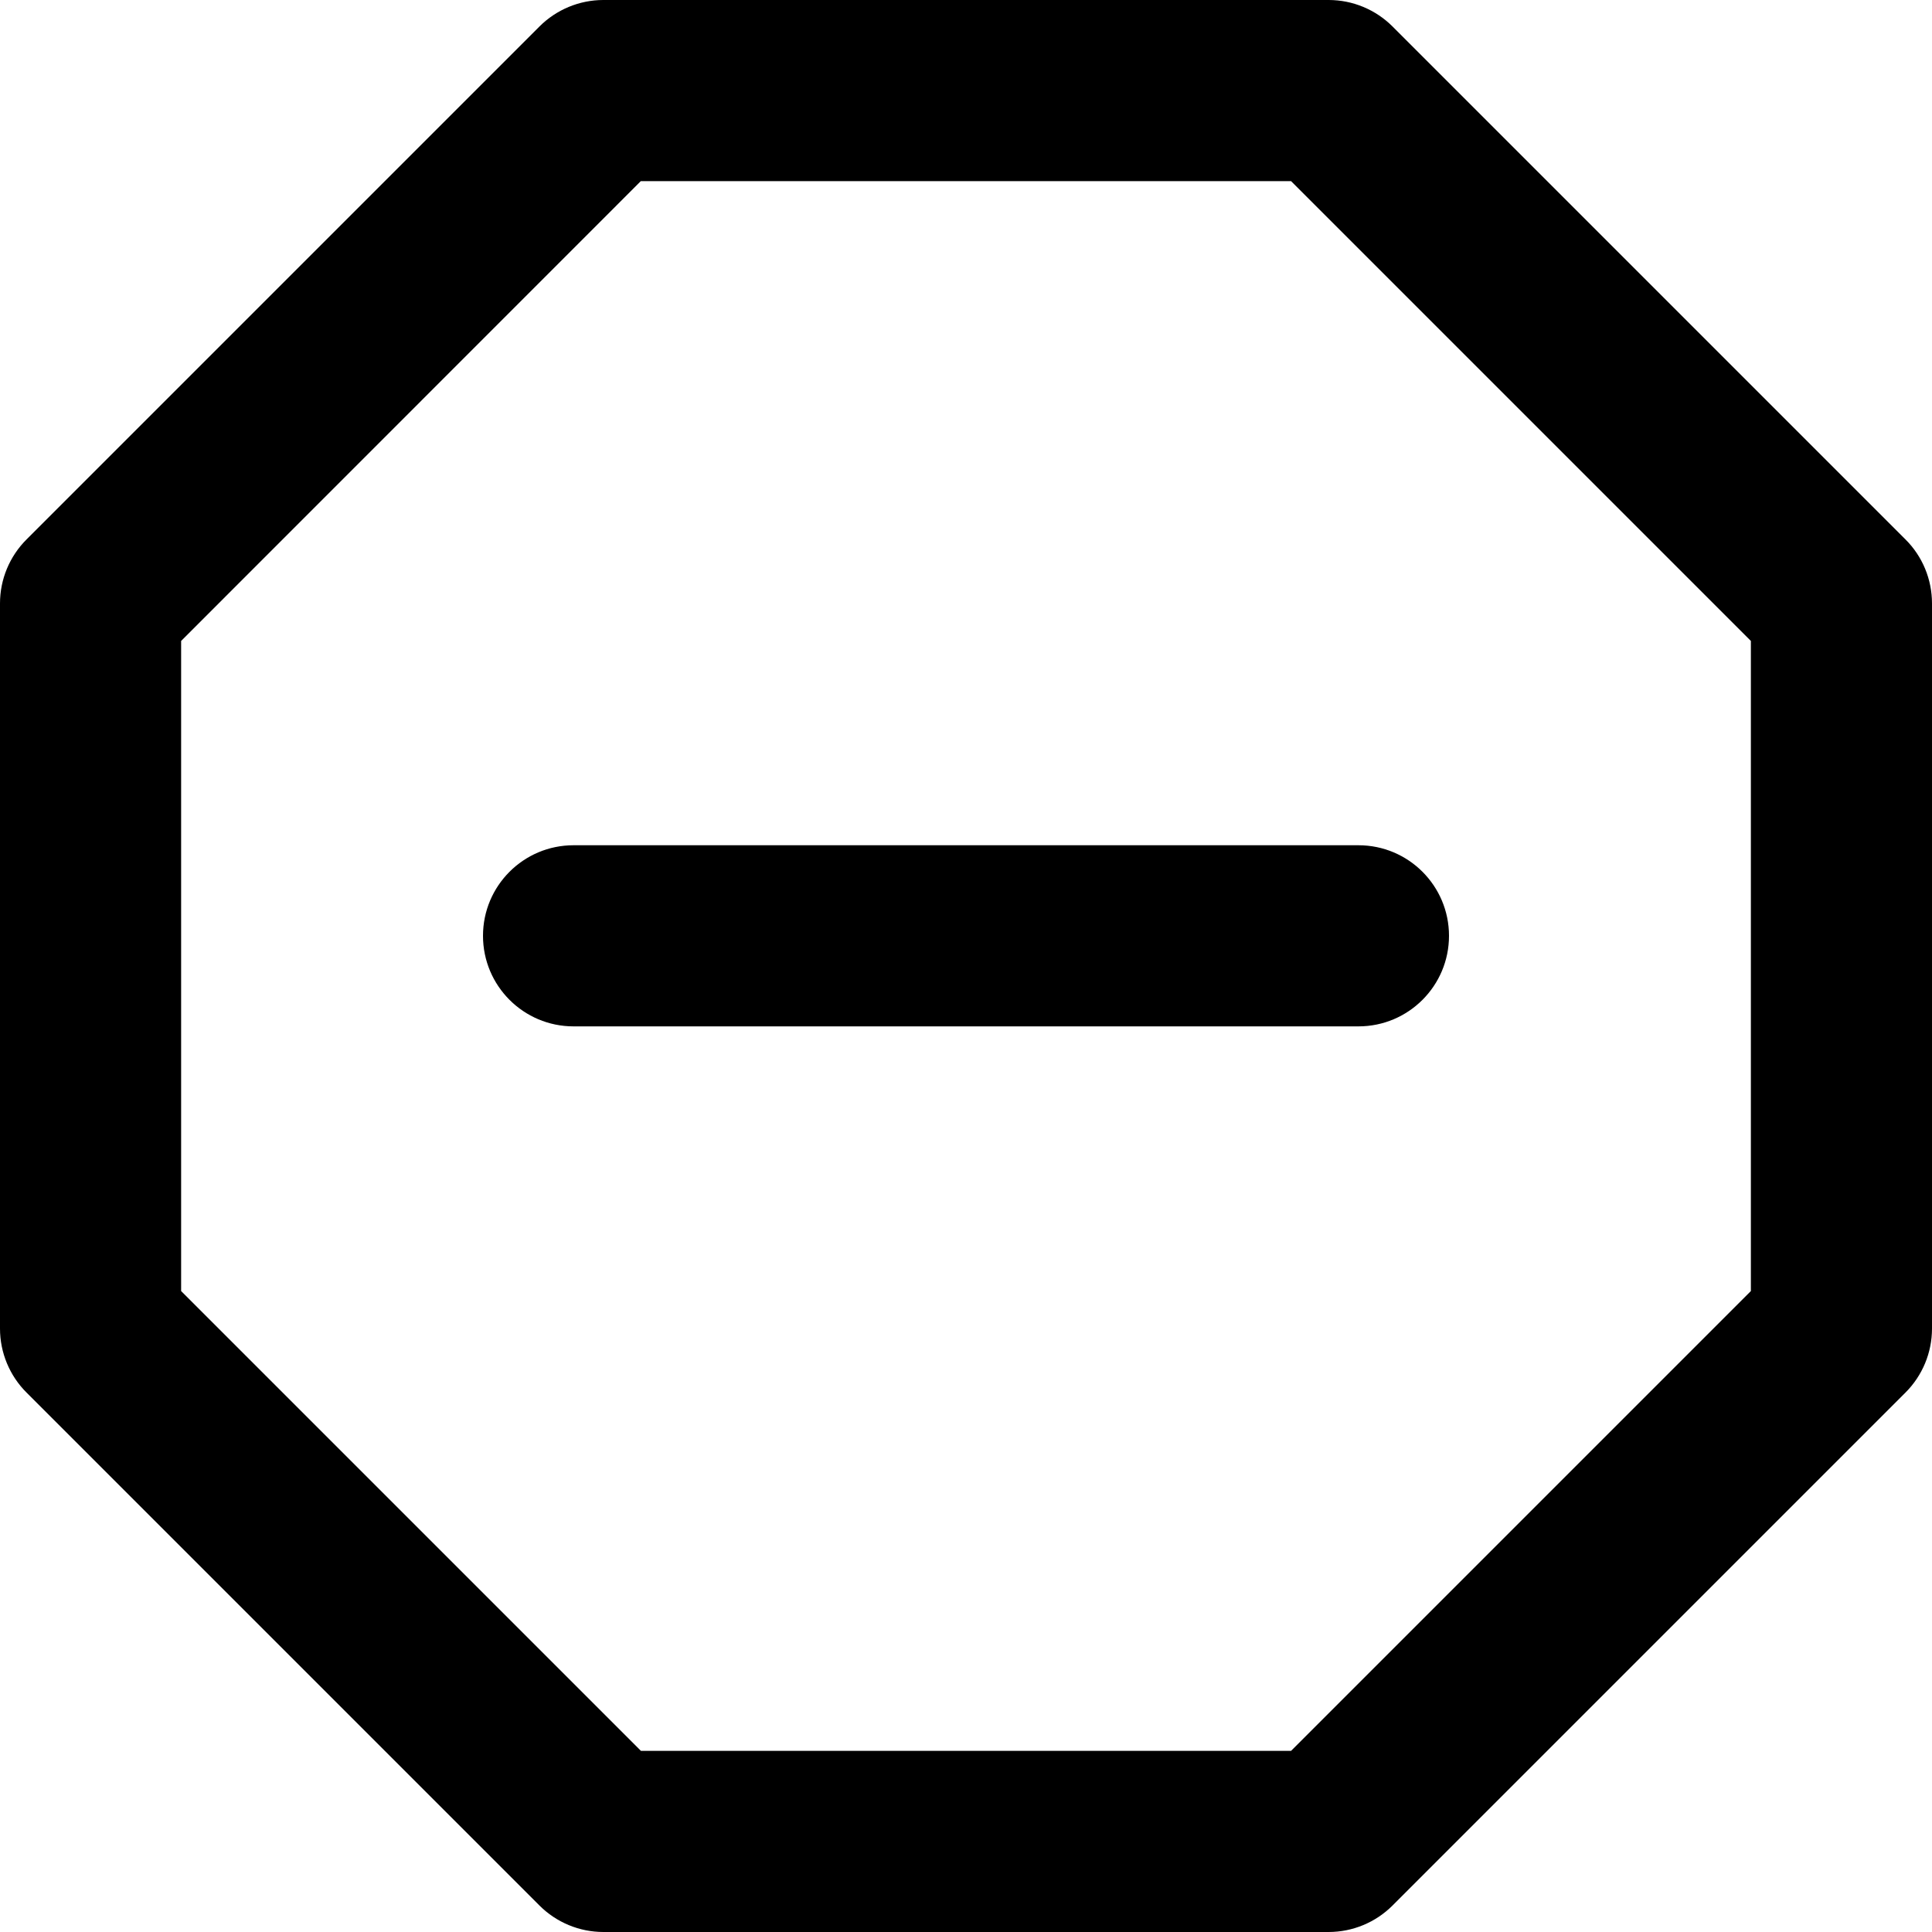
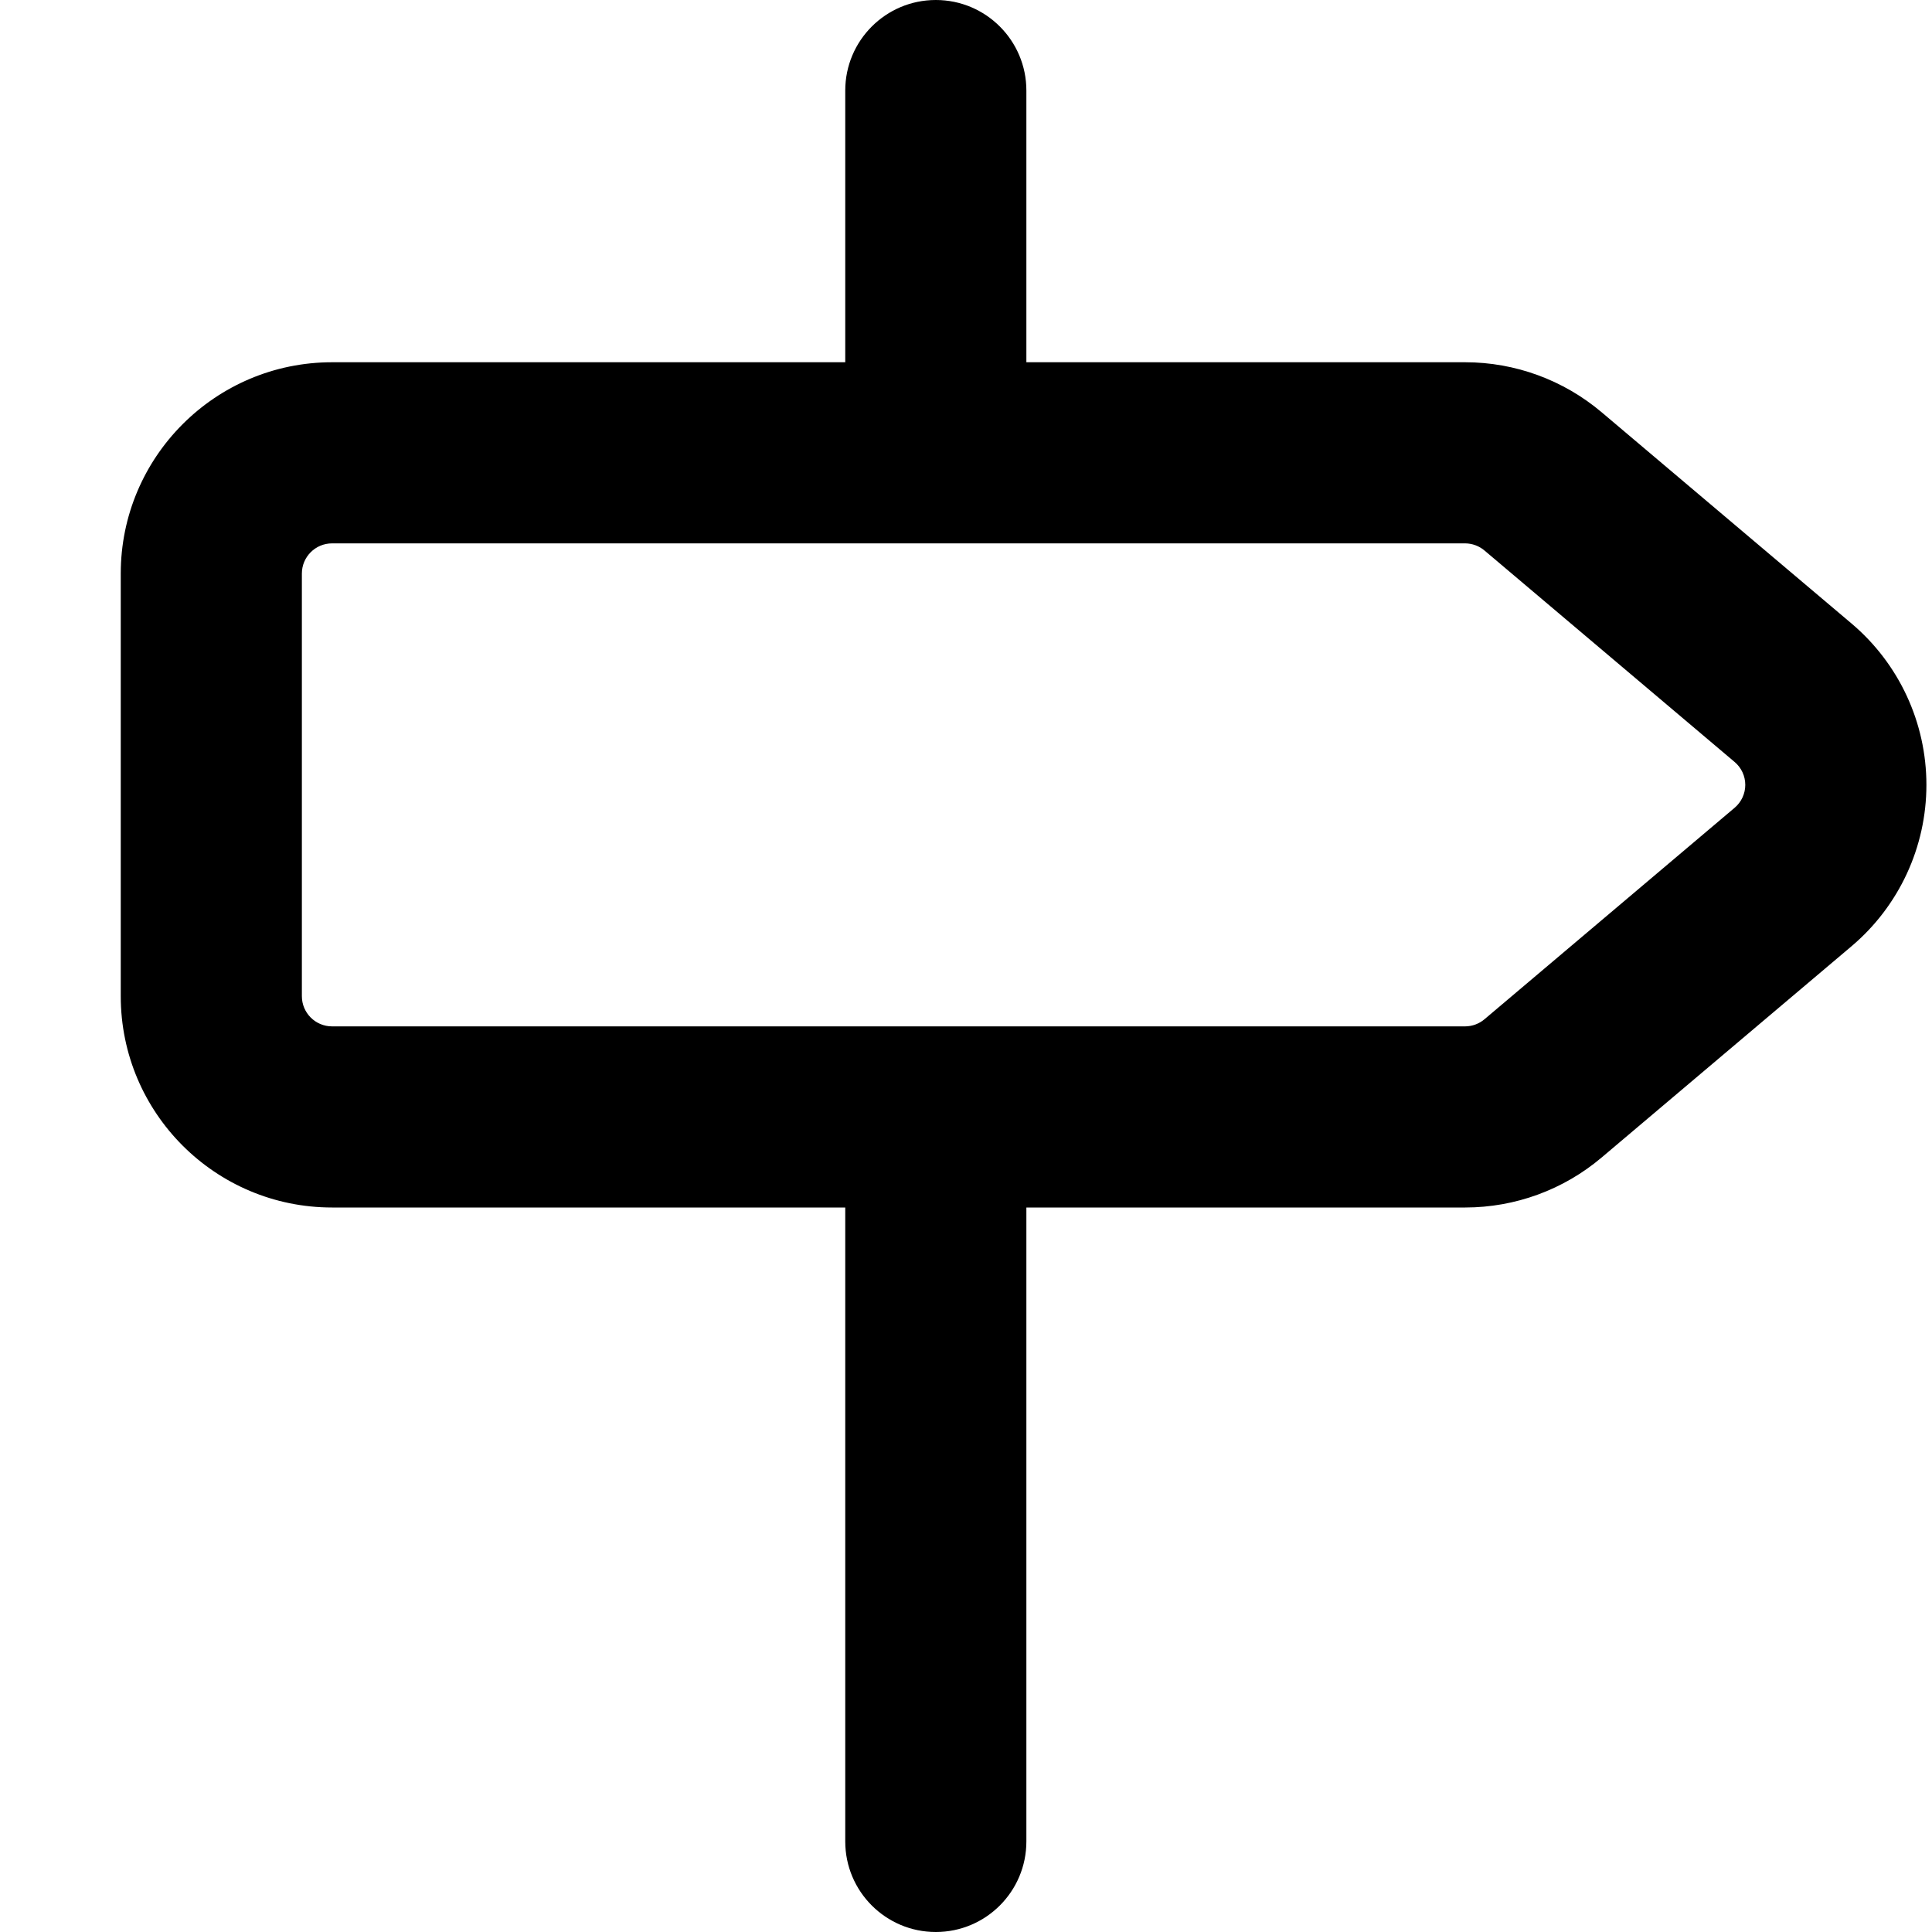
<svg xmlns="http://www.w3.org/2000/svg" width="16" height="16" viewBox="0 0 16 16">
-   <path d="M4.467.22a.749.749 0 0 1 .53-.22h6.006c.199 0 .389.079.53.22l4.247 4.247c.141.14.22.331.22.53v6.006a.749.749 0 0 1-.22.53l-4.247 4.247a.749.749 0 0 1-.53.22H4.997a.749.749 0 0 1-.53-.22L.22 11.533a.749.749 0 0 1-.22-.53V4.997c0-.199.079-.389.22-.53Zm.84 1.28L1.5 5.308v5.384L5.308 14.5h5.384l3.808-3.808V5.308L10.692 1.5ZM4 7.75A.75.75 0 0 1 4.75 7h6.5a.75.75 0 0 1 0 1.5h-6.5A.75.75 0 0 1 4 7.75Z" />
+   <path d="M7.75 0a.75.75 0 0 1 .75.75V3h3.634c.414 0 .814.147 1.13.414l2.07 1.75a1.75 1.75 0 0 1 0 2.672l-2.07 1.75a1.75 1.75 0 0 1-1.13.414H8.5v5.25a.75.75 0 0 1-1.5 0V10H2.75A1.75 1.75 0 0 1 1 8.25v-3.5C1 3.784 1.784 3 2.75 3H7V.75A.75.75 0 0 1 7.75 0Zm4.384 8.5a.25.25 0 0 0 .161-.06l2.07-1.75a.248.248 0 0 0 0-.38l-2.07-1.75a.25.25 0 0 0-.161-.06H2.75a.25.25 0 0 0-.25.25v3.5c0 .138.112.25.25.25h9.384Z" />
</svg>
